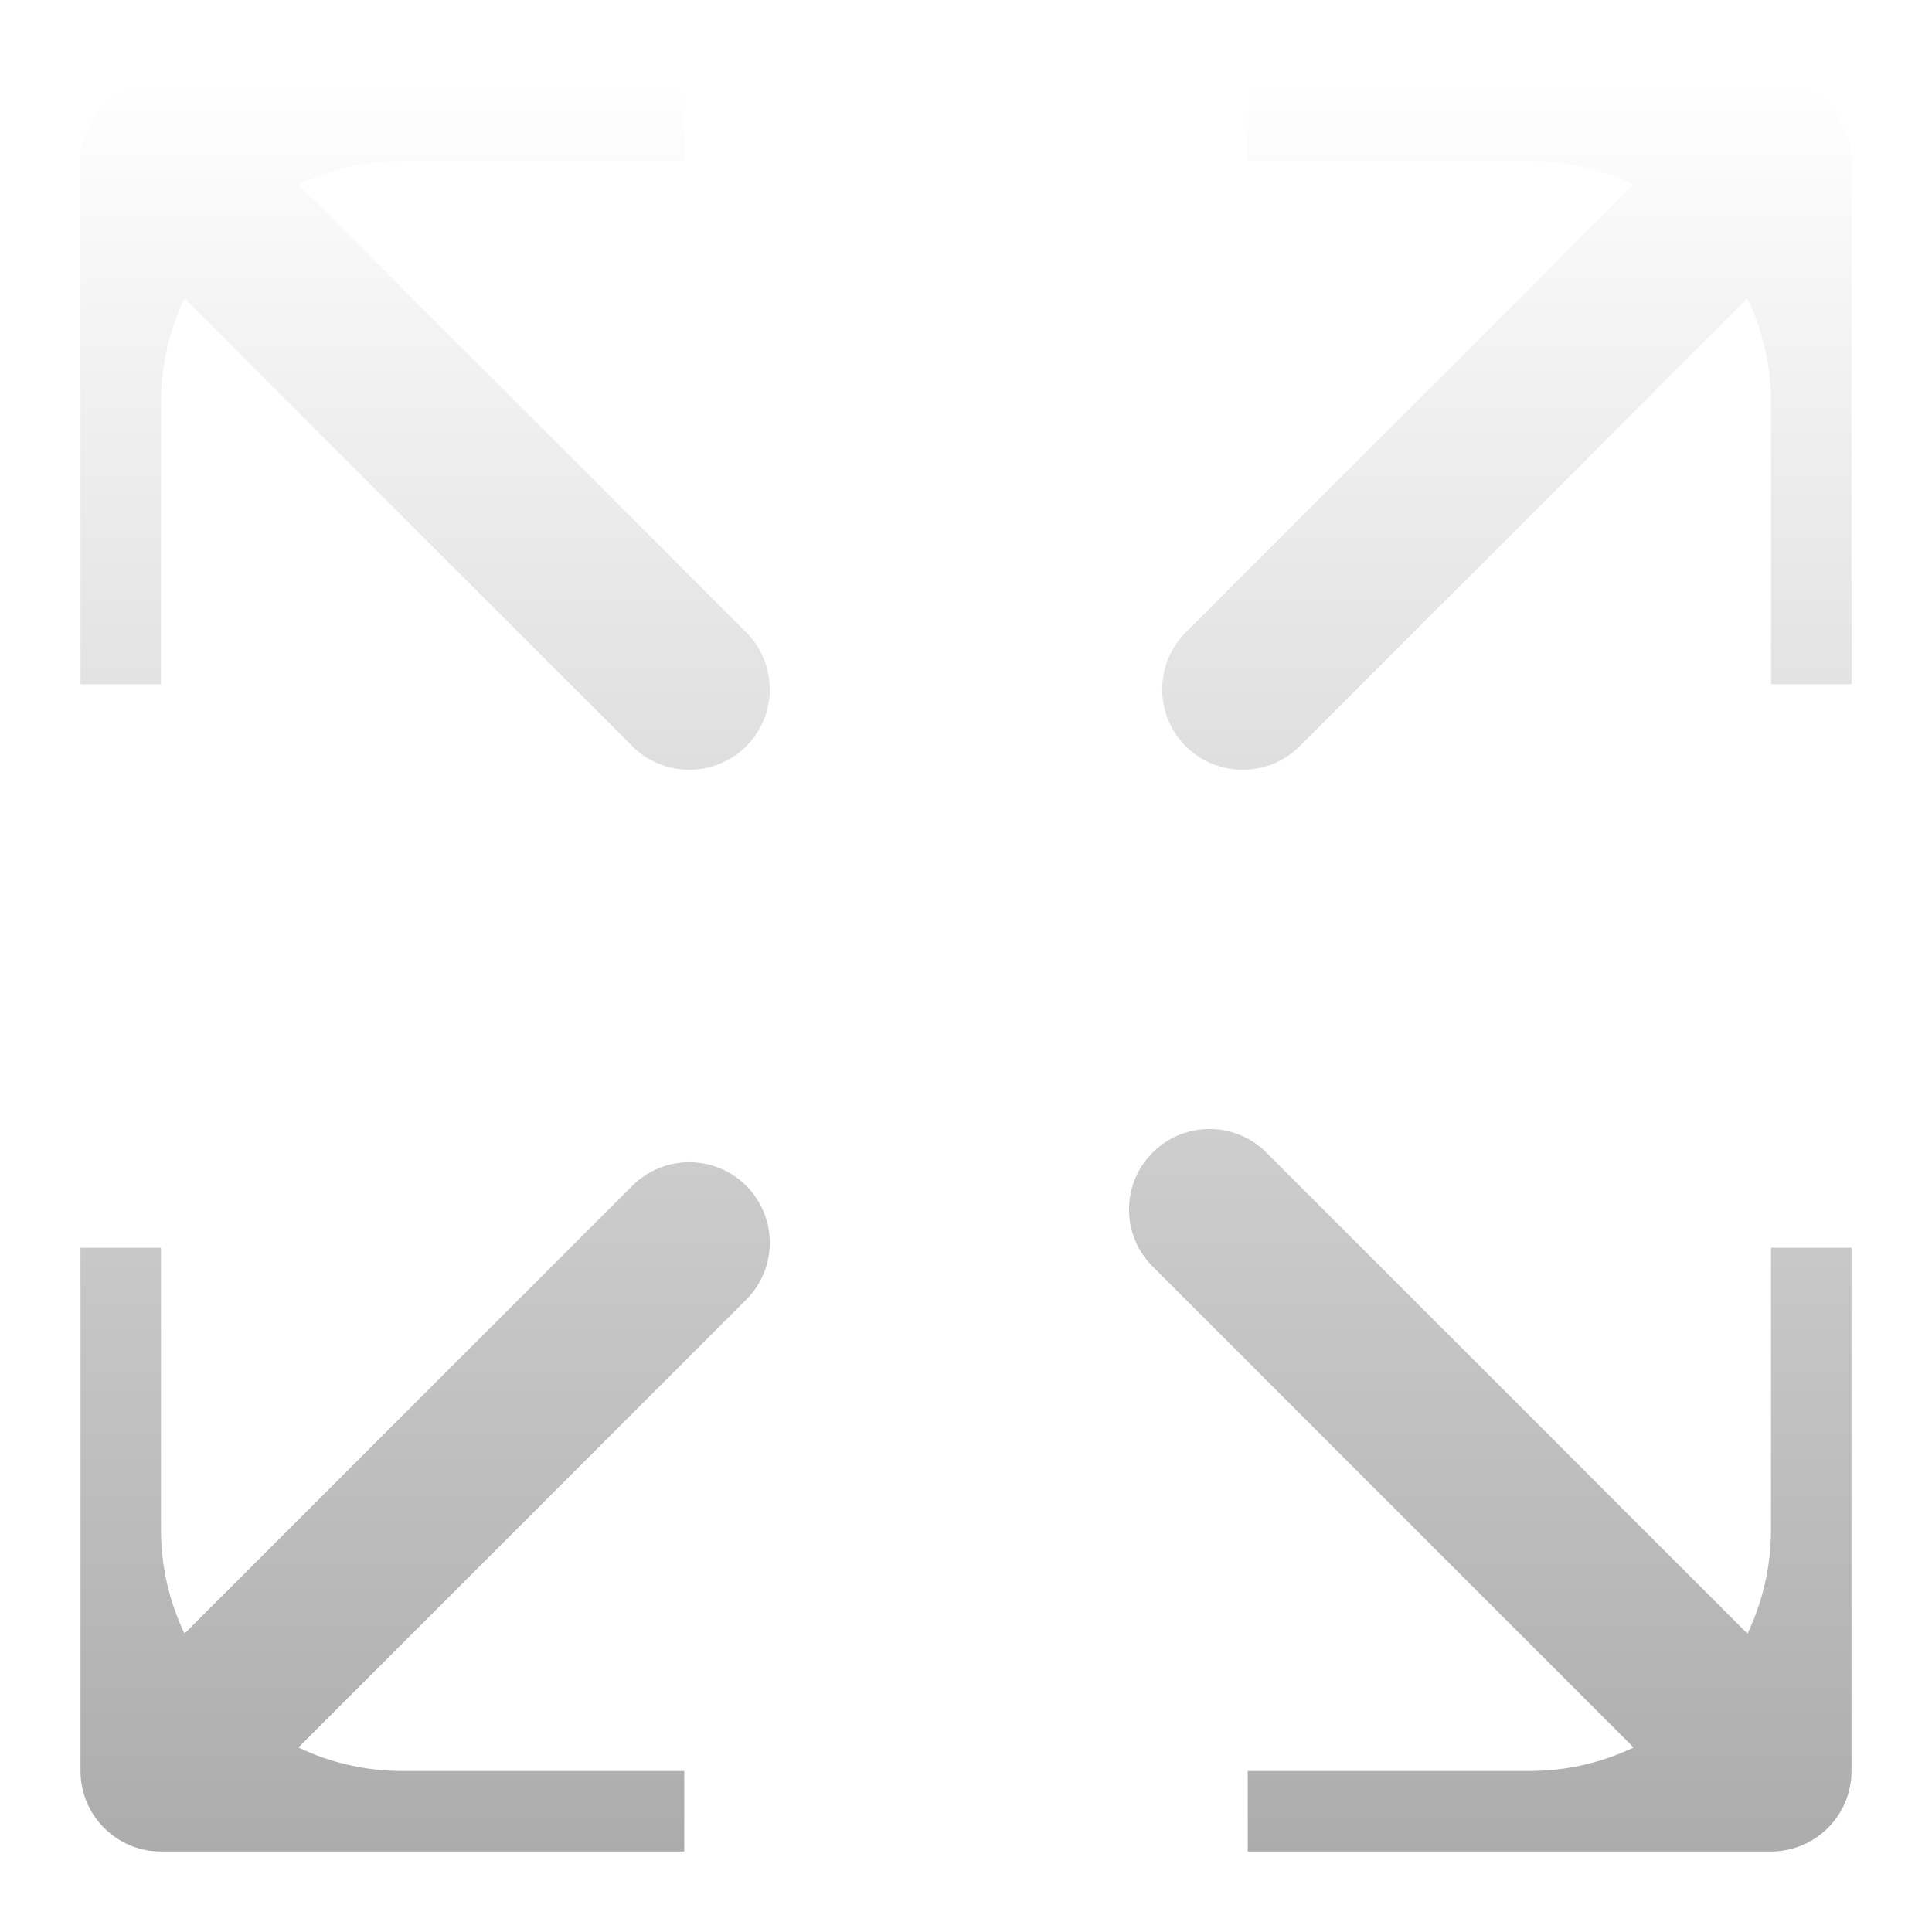
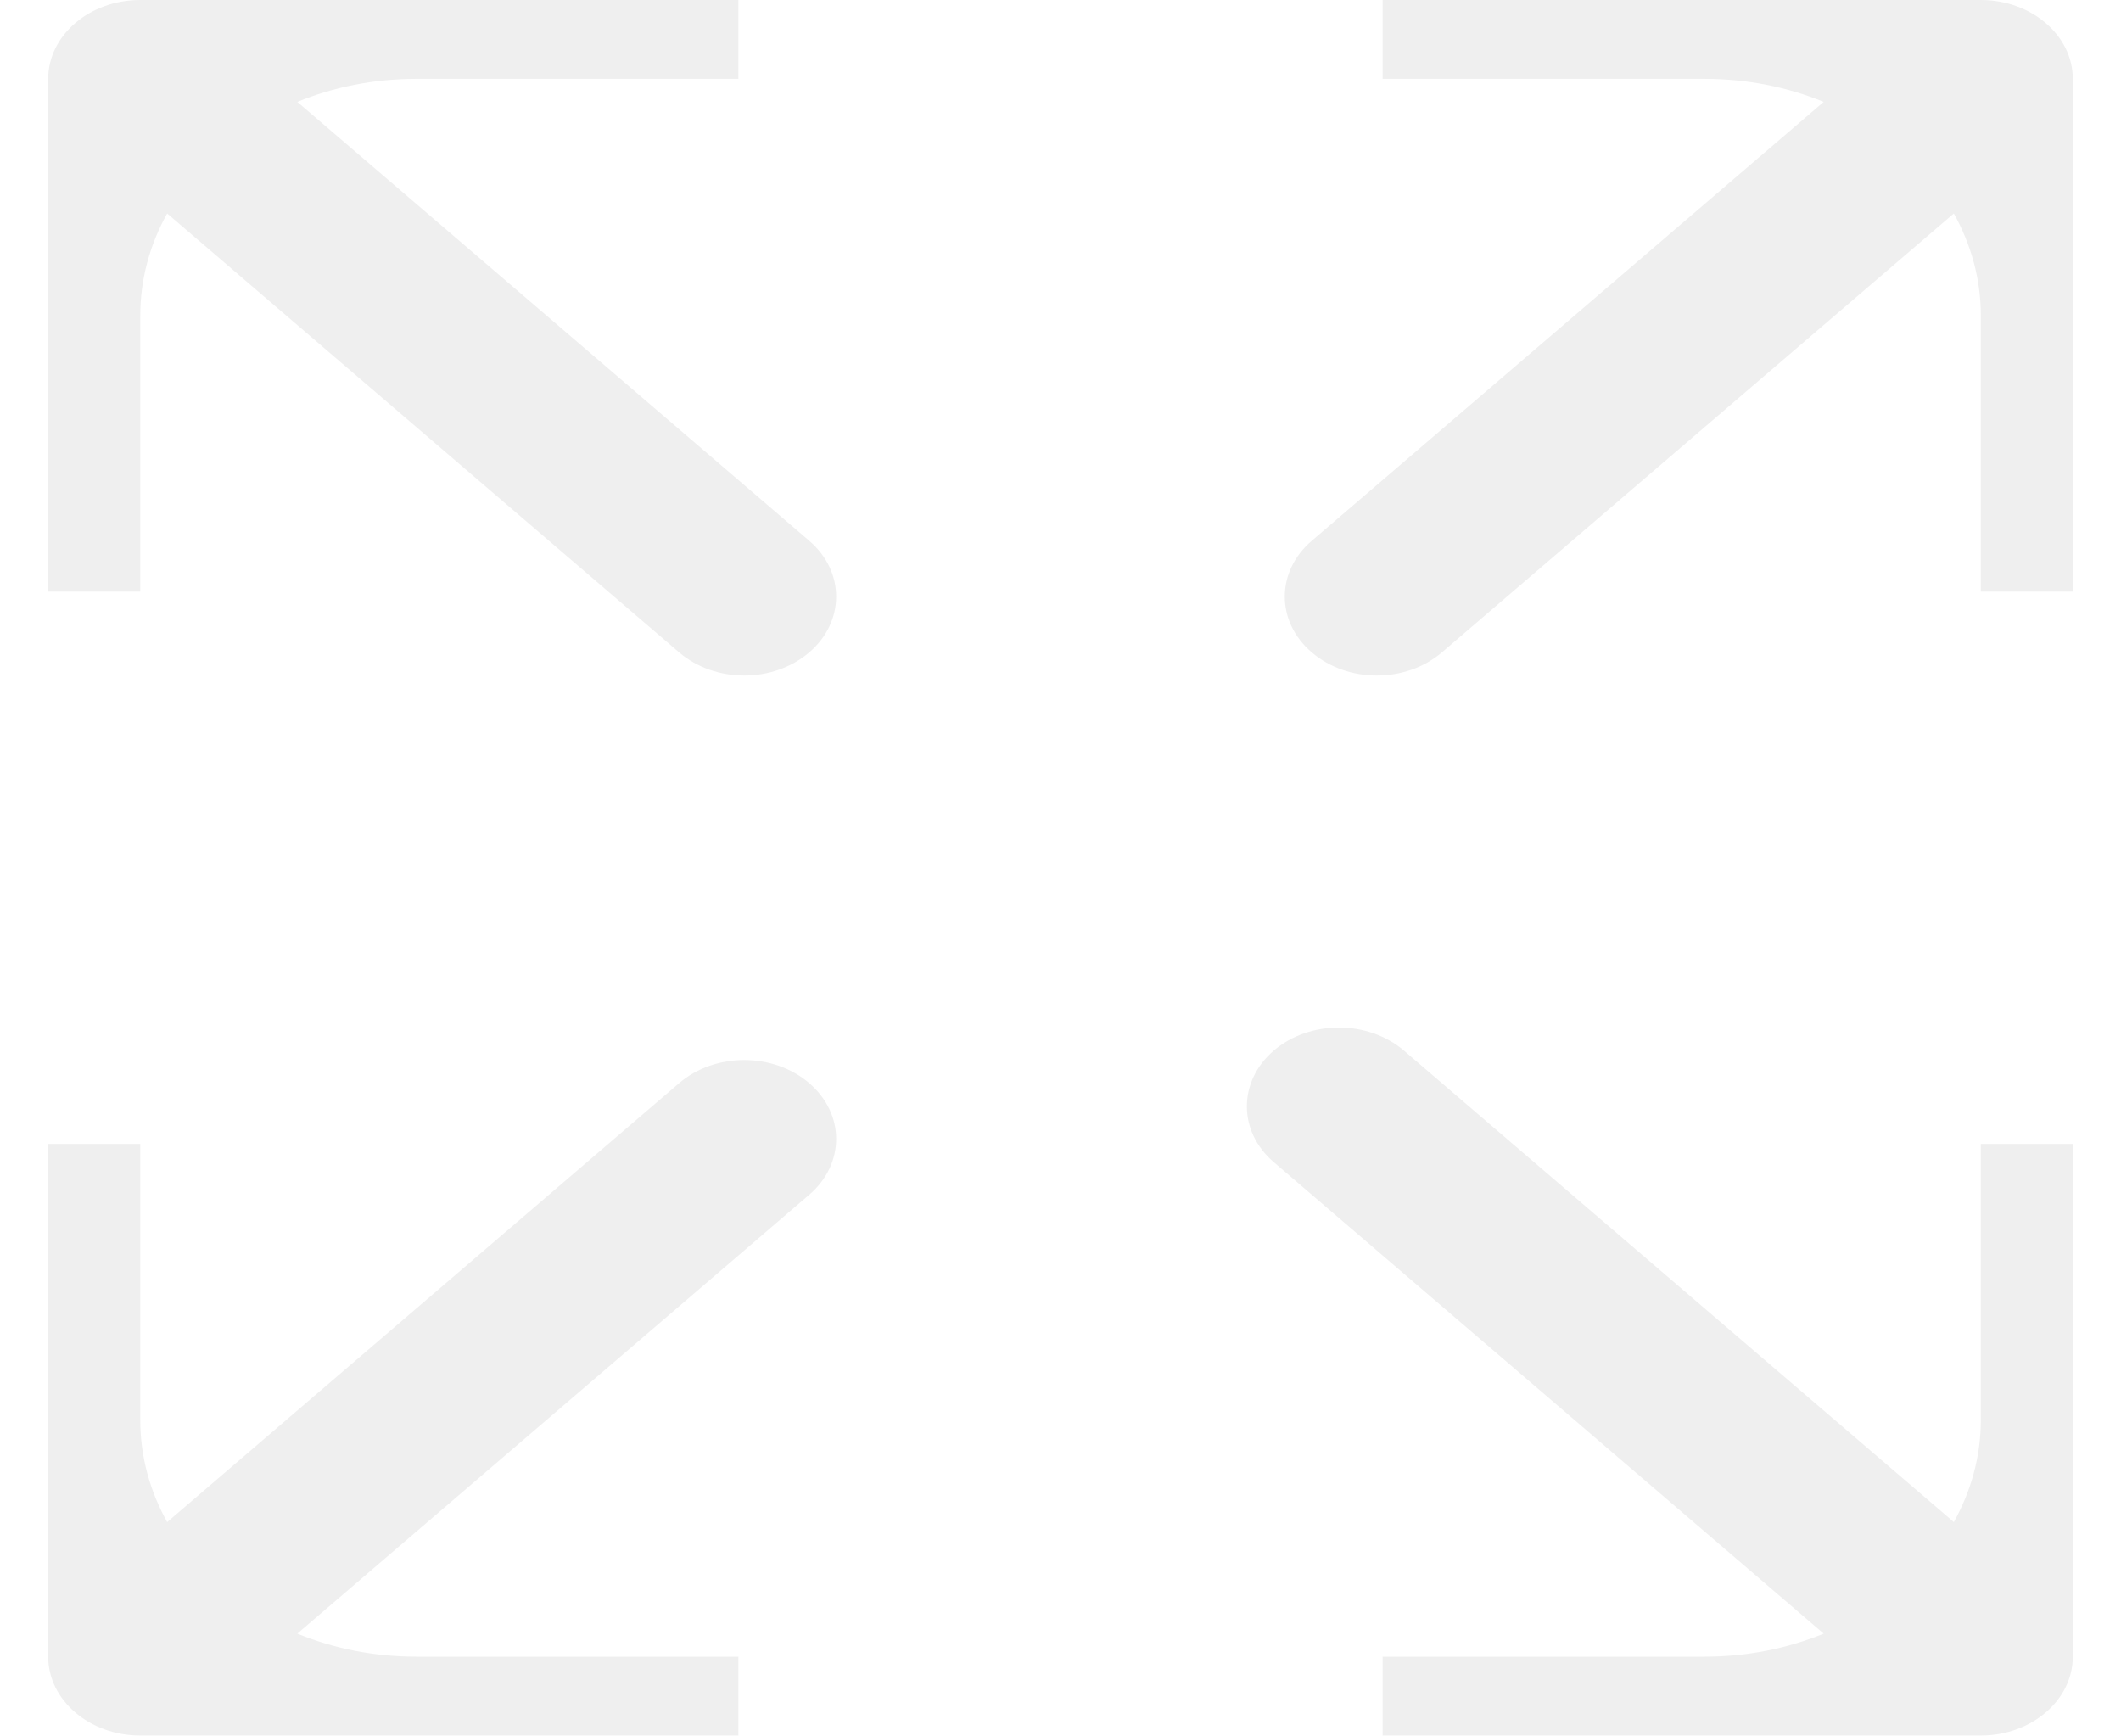
- <svg xmlns="http://www.w3.org/2000/svg" width="24" height="24" viewBox="0 0 24 24" fill="none">
-   <path fill-rule="evenodd" clip-rule="evenodd" d="M1 5V2C1 1.724 1.112 1.474 1.293 1.293C1.474 1.112 1.724 1 2 1H5H7H8.5V2H7H5L4.999 2C4.536 2 4.098 2.105 3.707 2.292L9.27 7.855C9.66 8.246 9.66 8.879 9.27 9.27C8.879 9.66 8.246 9.66 7.855 9.27L2.292 3.707C2.105 4.098 2 4.537 2 5V6V7V8.5H1V7V5ZM15.5 2V1H17H19H22C22.276 1 22.526 1.112 22.707 1.293C22.888 1.474 23 1.724 23 2V5V7V8.5H22V7V6V5C22 4.537 21.895 4.098 21.708 3.707L16.145 9.27C15.754 9.66 15.121 9.66 14.73 9.27C14.34 8.879 14.34 8.246 14.73 7.855L20.293 2.292C19.902 2.105 19.463 2 19 2H18H17H15.5ZM22 15.5H23V17V19V22C23 22.276 22.888 22.526 22.707 22.707C22.526 22.888 22.276 23 22 23H19H17H15.5V22H17H18H19C19.463 22 19.902 21.895 20.293 21.708L14.318 15.732C13.927 15.342 13.927 14.708 14.318 14.318C14.708 13.927 15.341 13.927 15.732 14.318L21.708 20.294C21.895 19.902 22 19.463 22 19V18V17V15.5ZM8.5 22V23H7H5H2C1.724 23 1.474 22.888 1.293 22.707C1.112 22.526 1 22.276 1 22V19V17V15.5H2V17V19L2 19.002C2 19.464 2.105 19.902 2.292 20.293L7.855 14.73C8.246 14.34 8.879 14.34 9.27 14.73C9.66 15.121 9.66 15.754 9.27 16.145L3.707 21.708C4.098 21.895 4.537 22 5 22H6H7H8.5Z" fill="url(#paint0_linear_371_649)" />
-   <defs>
-     <linearGradient id="paint0_linear_371_649" x1="12" y1="1" x2="12" y2="23" gradientUnits="userSpaceOnUse">
-       <stop stop-color="white" />
-       <stop offset="1" stop-color="#ADACAC" />
-     </linearGradient>
-   </defs>
+ <svg xmlns="http://www.w3.org/2000/svg" width="22" height="18" viewBox="0 0 22 18" fill="none">
+   <path fill-rule="evenodd" clip-rule="evenodd" d="M0.5 3.273V0.818C0.5 0.592 0.607 0.388 0.78 0.24C0.952 0.092 1.191 0 1.455 0H4.318H6.227H7.659V0.818H6.227H4.318L4.317 0.818C3.875 0.818 3.457 0.904 3.084 1.057L8.394 5.609C8.766 5.928 8.766 6.447 8.394 6.766C8.021 7.086 7.417 7.086 7.044 6.766L1.734 2.214C1.555 2.535 1.455 2.894 1.455 3.273V4.091V4.909V6.136H0.5V4.909V3.273ZM14.341 0.818V0H15.773H17.682H20.546C20.809 0 21.048 0.092 21.22 0.24C21.393 0.388 21.5 0.592 21.5 0.818V3.273V4.909V6.136H20.546V4.909V4.091V3.273C20.546 2.894 20.445 2.535 20.266 2.214L14.956 6.766C14.583 7.086 13.979 7.086 13.606 6.766C13.233 6.447 13.233 5.928 13.606 5.609L18.916 1.057C18.543 0.904 18.124 0.818 17.682 0.818H16.727H15.773H14.341ZM20.546 11.864H21.5V13.091V14.727V17.182C21.5 17.408 21.393 17.612 21.22 17.76C21.048 17.908 20.809 18 20.546 18H17.682H15.773H14.341V17.182H15.773H16.727H17.682C18.124 17.182 18.543 17.096 18.916 16.943L13.212 12.053C12.84 11.734 12.84 11.216 13.212 10.896C13.585 10.577 14.19 10.577 14.562 10.896L20.266 15.786C20.445 15.465 20.546 15.106 20.546 14.727V13.909V13.091V11.864ZM7.659 17.182V18H6.227H4.318H1.455C1.191 18 0.952 17.908 0.78 17.76C0.607 17.612 0.5 17.408 0.5 17.182V14.727V13.091V11.864H1.455V13.091V14.727L1.455 14.729C1.455 15.107 1.555 15.465 1.734 15.786L7.044 11.234C7.417 10.914 8.021 10.914 8.394 11.234C8.766 11.553 8.766 12.072 8.394 12.391L3.084 16.943C3.457 17.096 3.876 17.182 4.318 17.182H5.273H6.227H7.659Z" fill="#EFEFEF" />
</svg>
